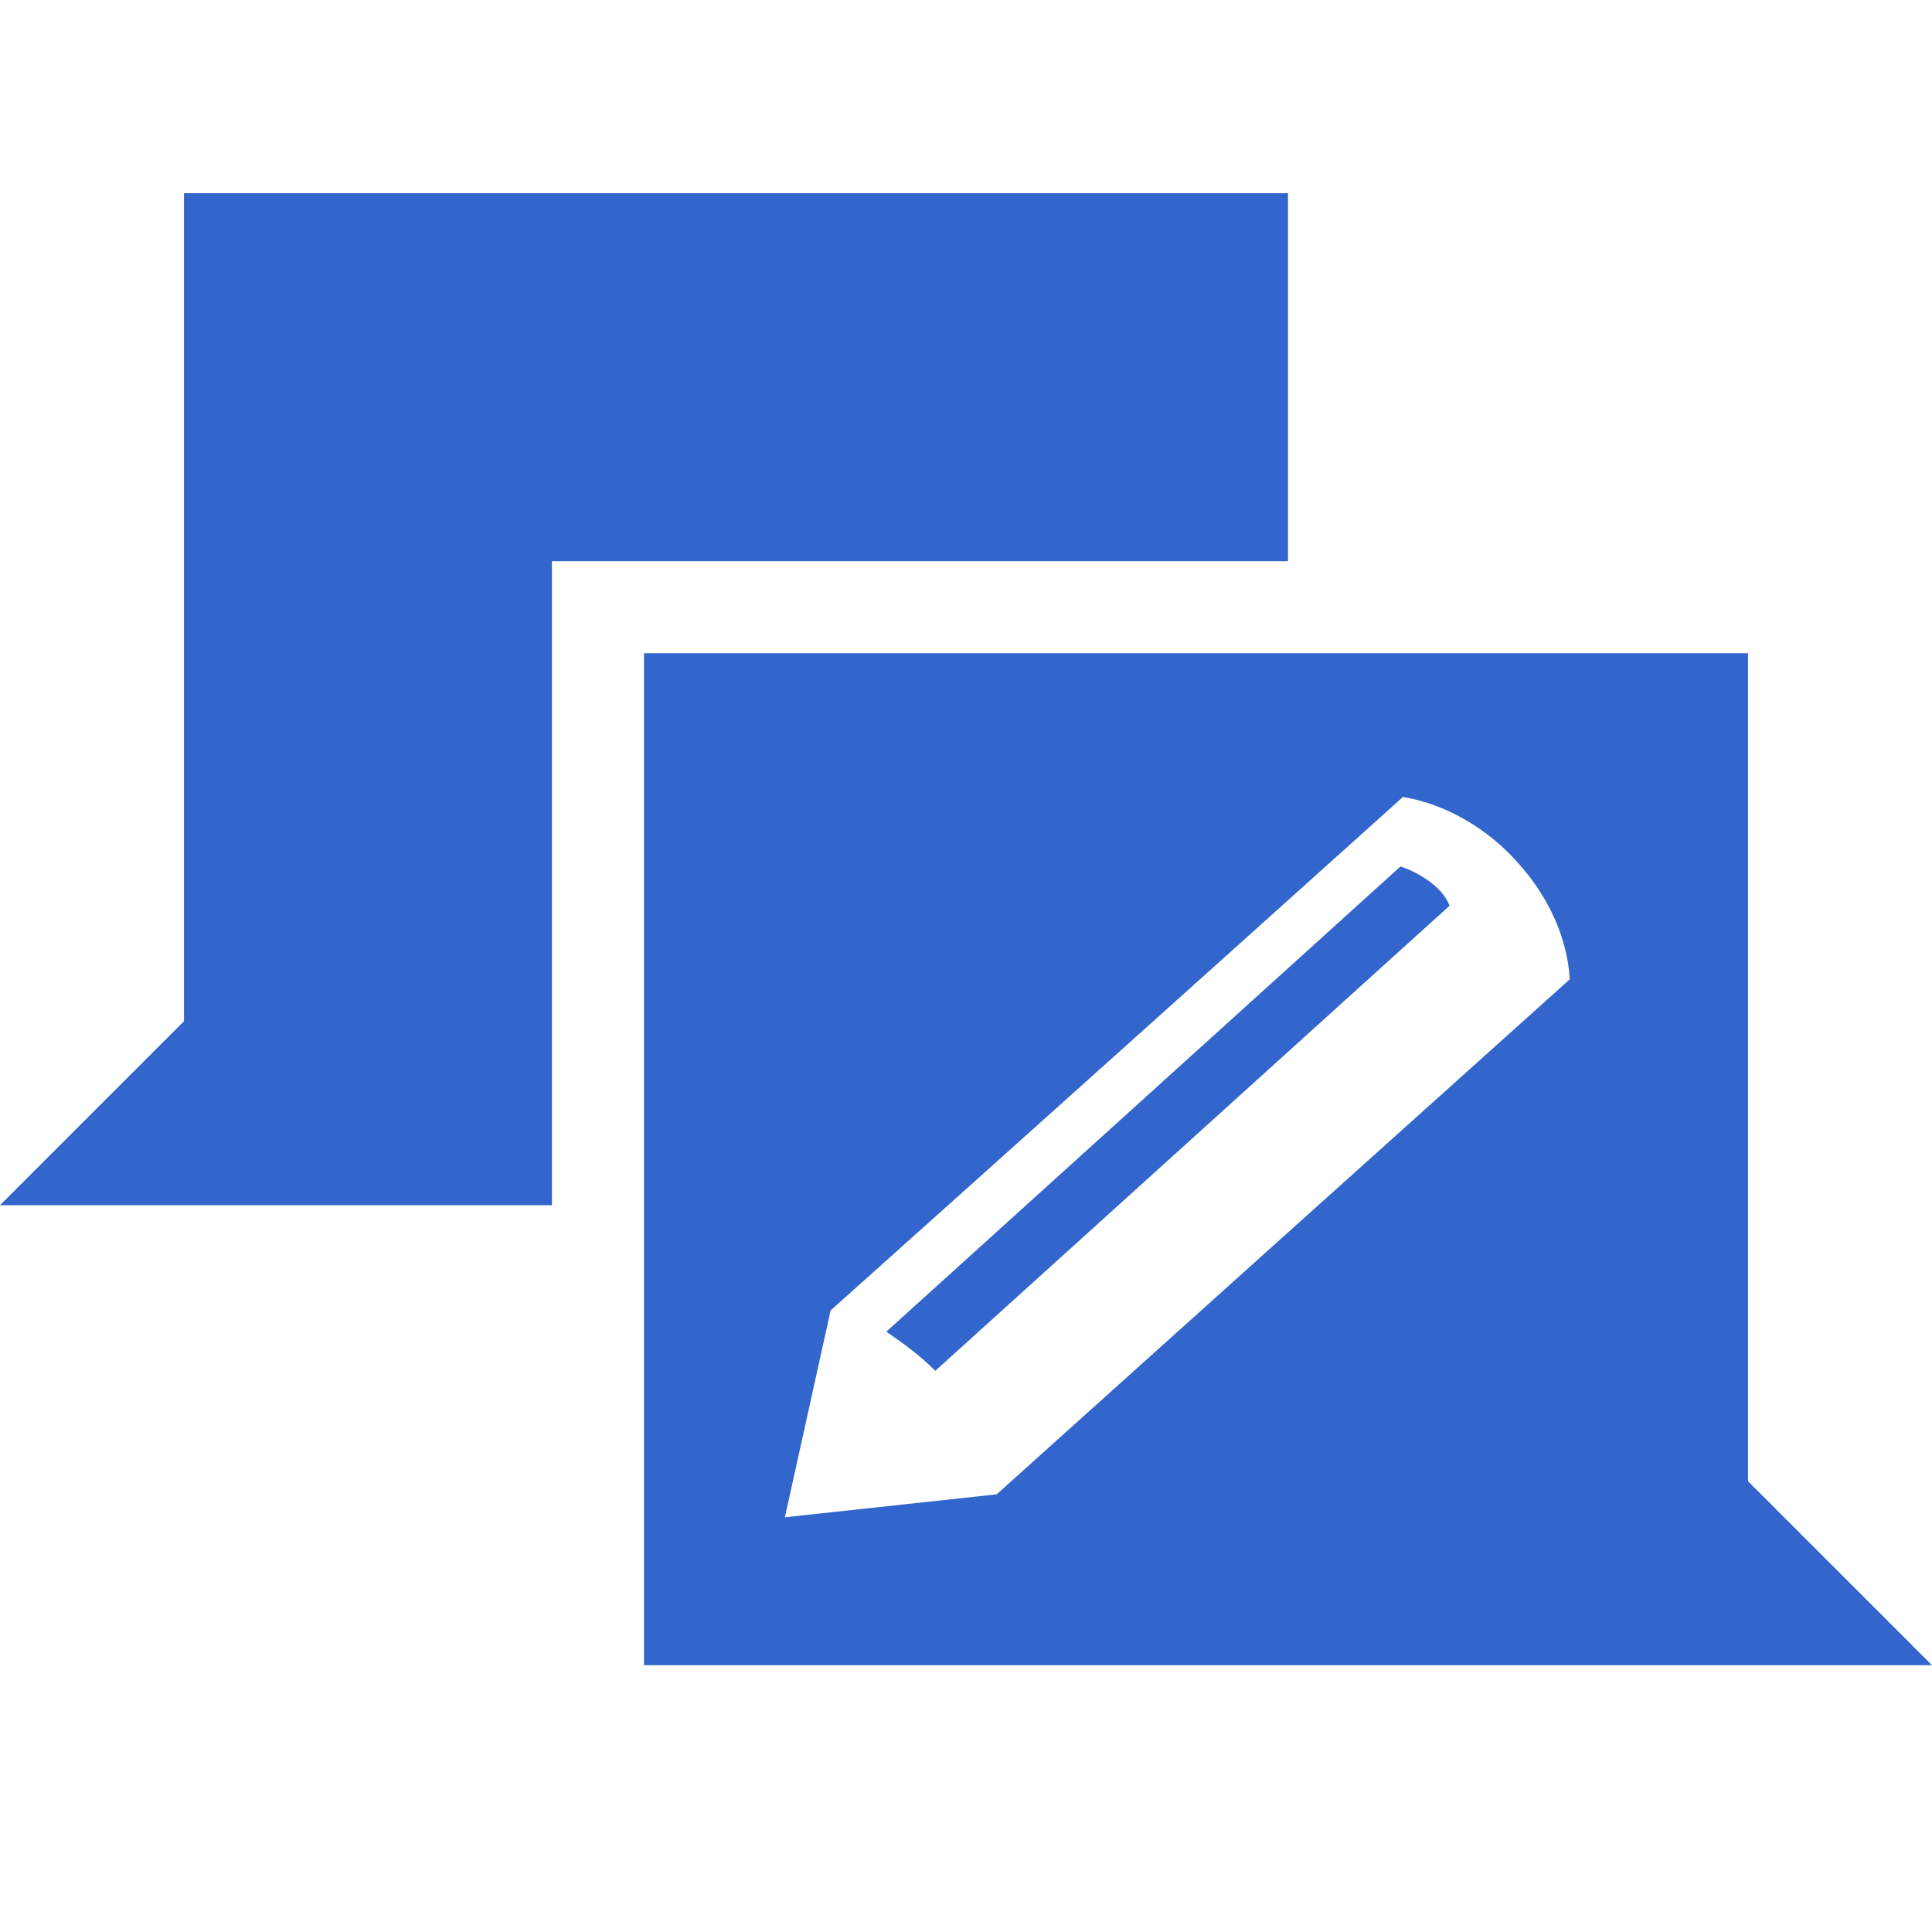
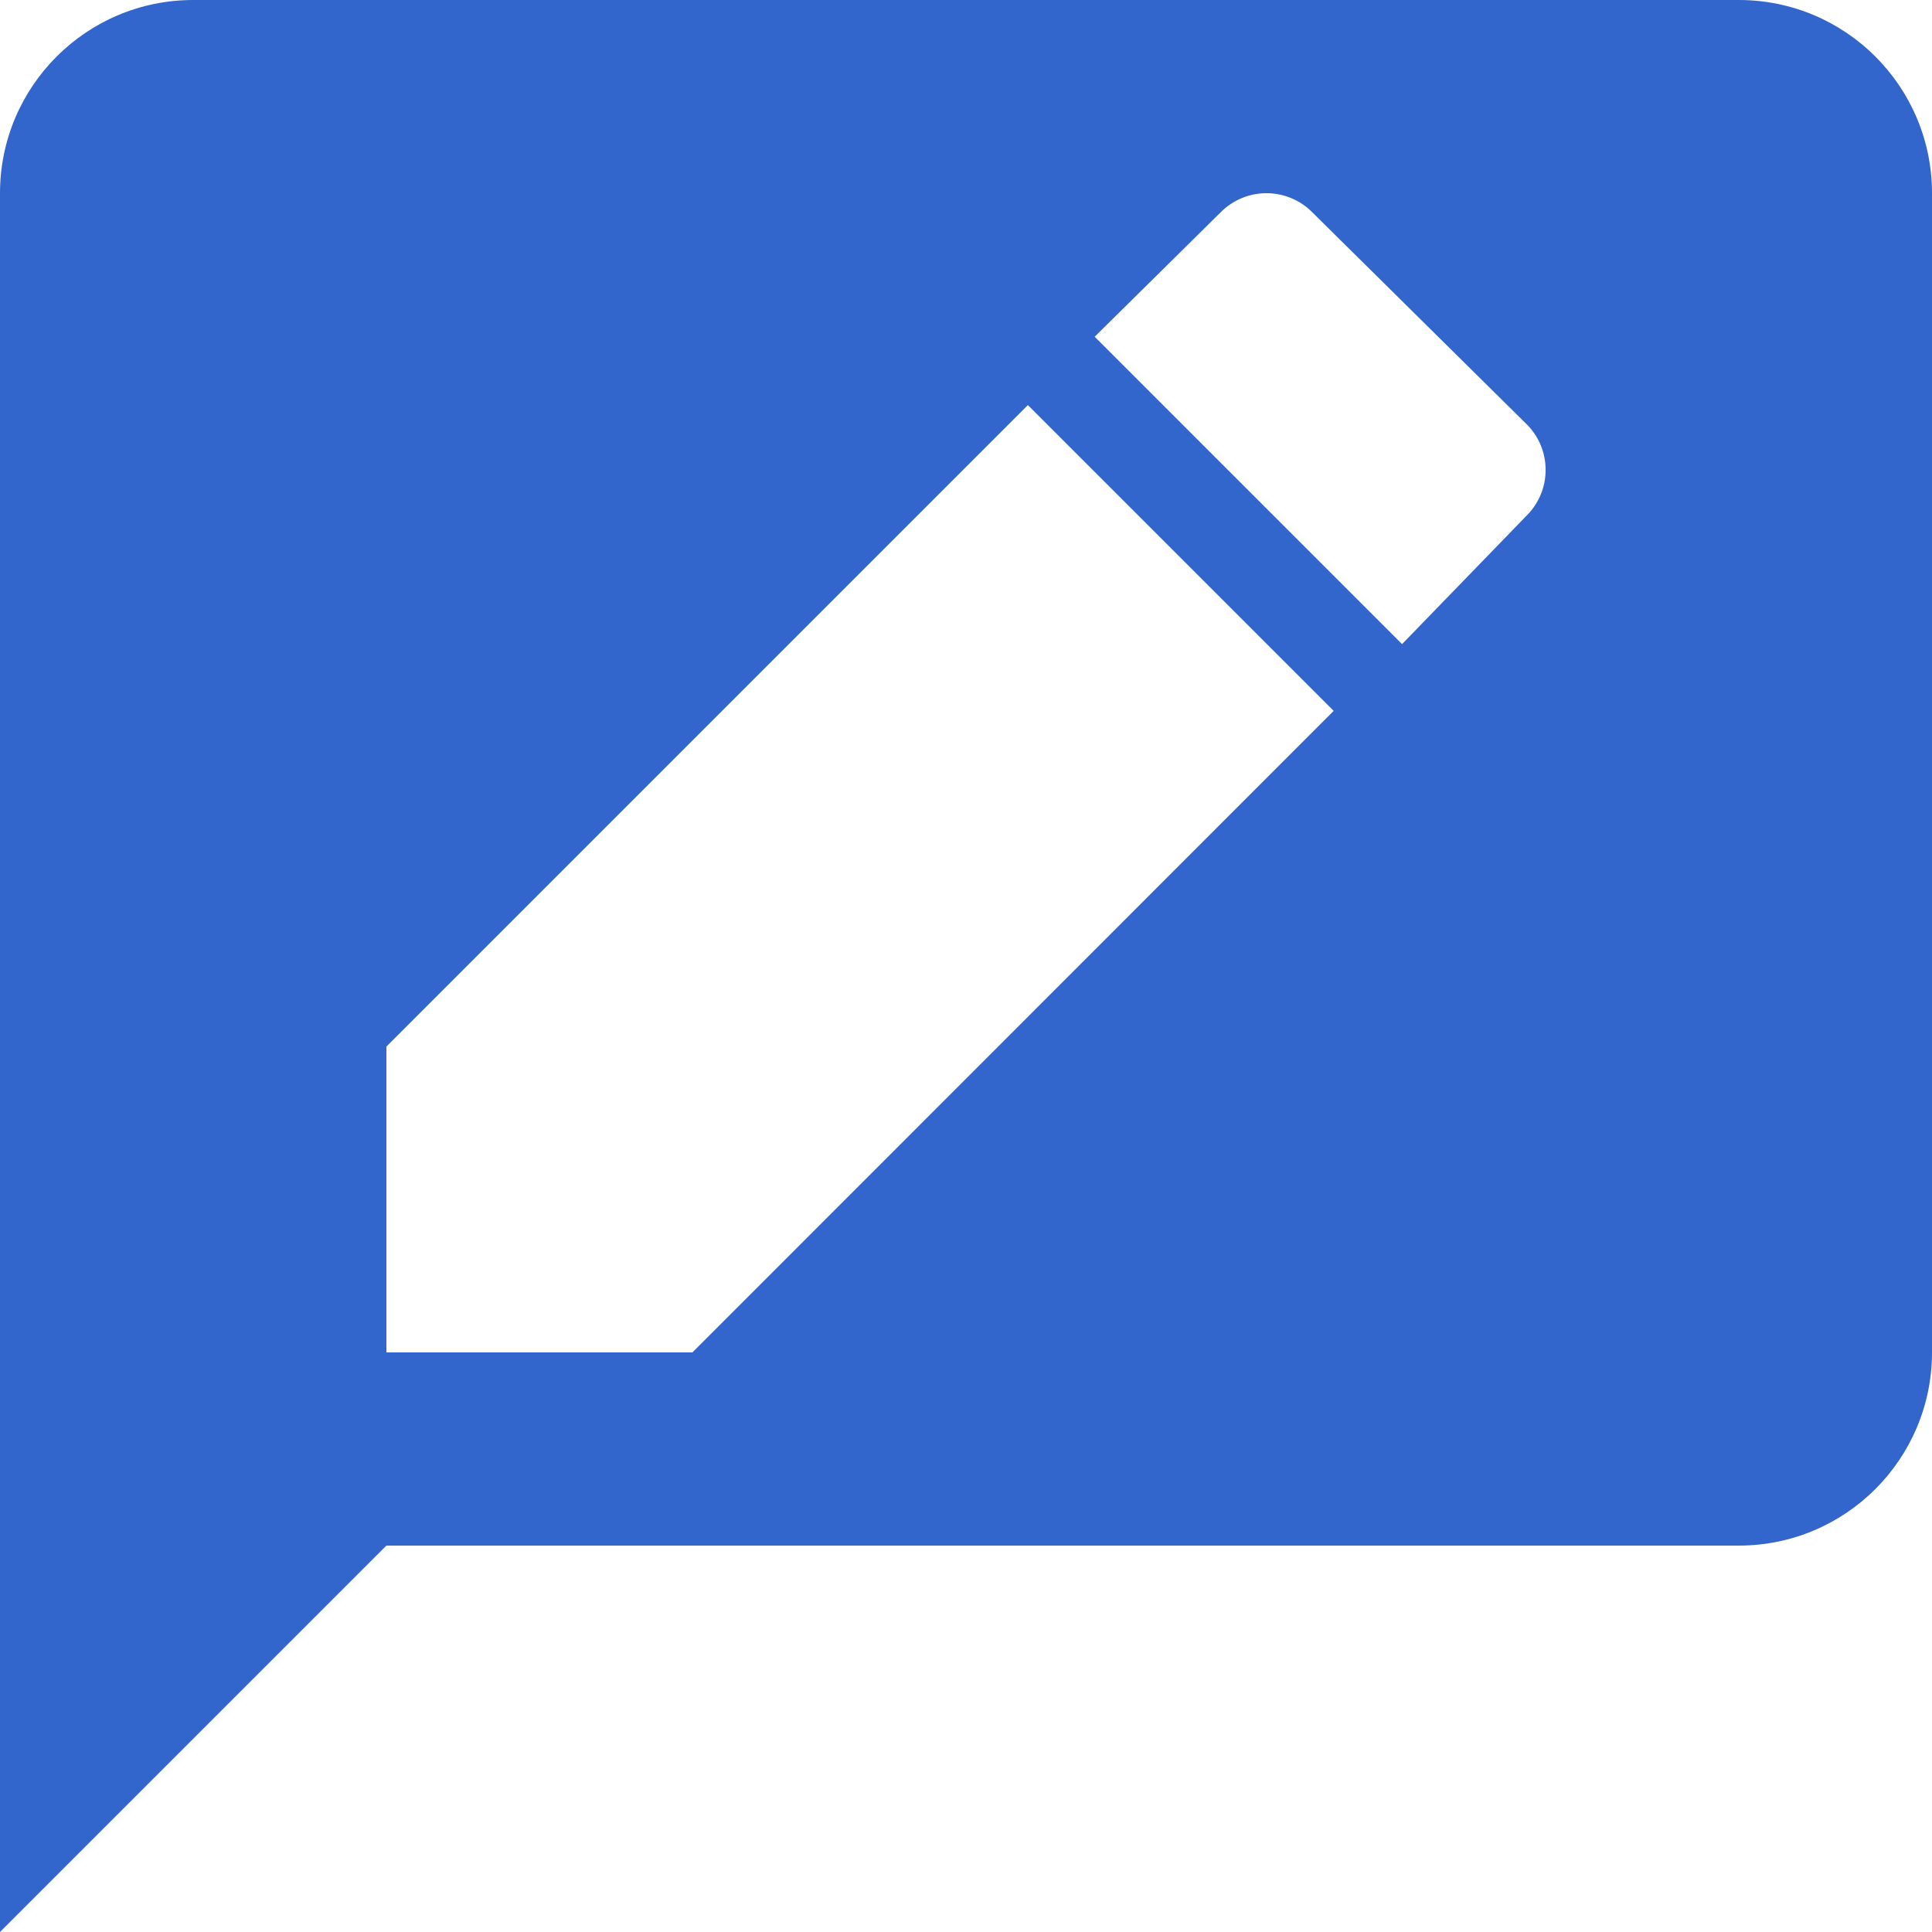
- <svg xmlns="http://www.w3.org/2000/svg" width="30" height="30" viewBox="0 0 30 30">
-   <path fill="#36c" fill-rule="evenodd" d="M27.143 10.143V23L30 25.857H10V10.143h17.143zM2.857 3H20v5.714H8.57v10H0l2.857-2.857V3zm21.518 12.206c-.038-.66-.343-1.295-.8-1.803-.457-.52-1.104-.914-1.79-1.028a4900.443 4900.443 0 0 1-8.887 7.973l-.71 3.212 3.288-.356c1.777-1.6 6.88-6.183 8.9-7.998zm-9.852 6.08c-.253-.253-.47-.405-.76-.608l7.984-7.224c.267.09.648.305.762.61l-7.987 7.223z" />
+ <svg xmlns="http://www.w3.org/2000/svg" width="20" height="20" viewBox="0 0 20 20">
+   <path fill="#36c" d="M2 0a2 2 0 0 0-2 2v18l4-4h14a2 2 0 0 0 2-2V2a2 2 0 0 0-2-2H2zm11.098 2a.667.667 0 0 1 .482.193l2.227 2.202a.667.667 0 0 1 0 .939l-1.293 1.334-3.182-3.182 1.309-1.293A.667.667 0 0 1 13.098 2zM10.64 4.193l3.166 3.166L7.168 14H4v-3.166l6.64-6.64z" />
</svg>
